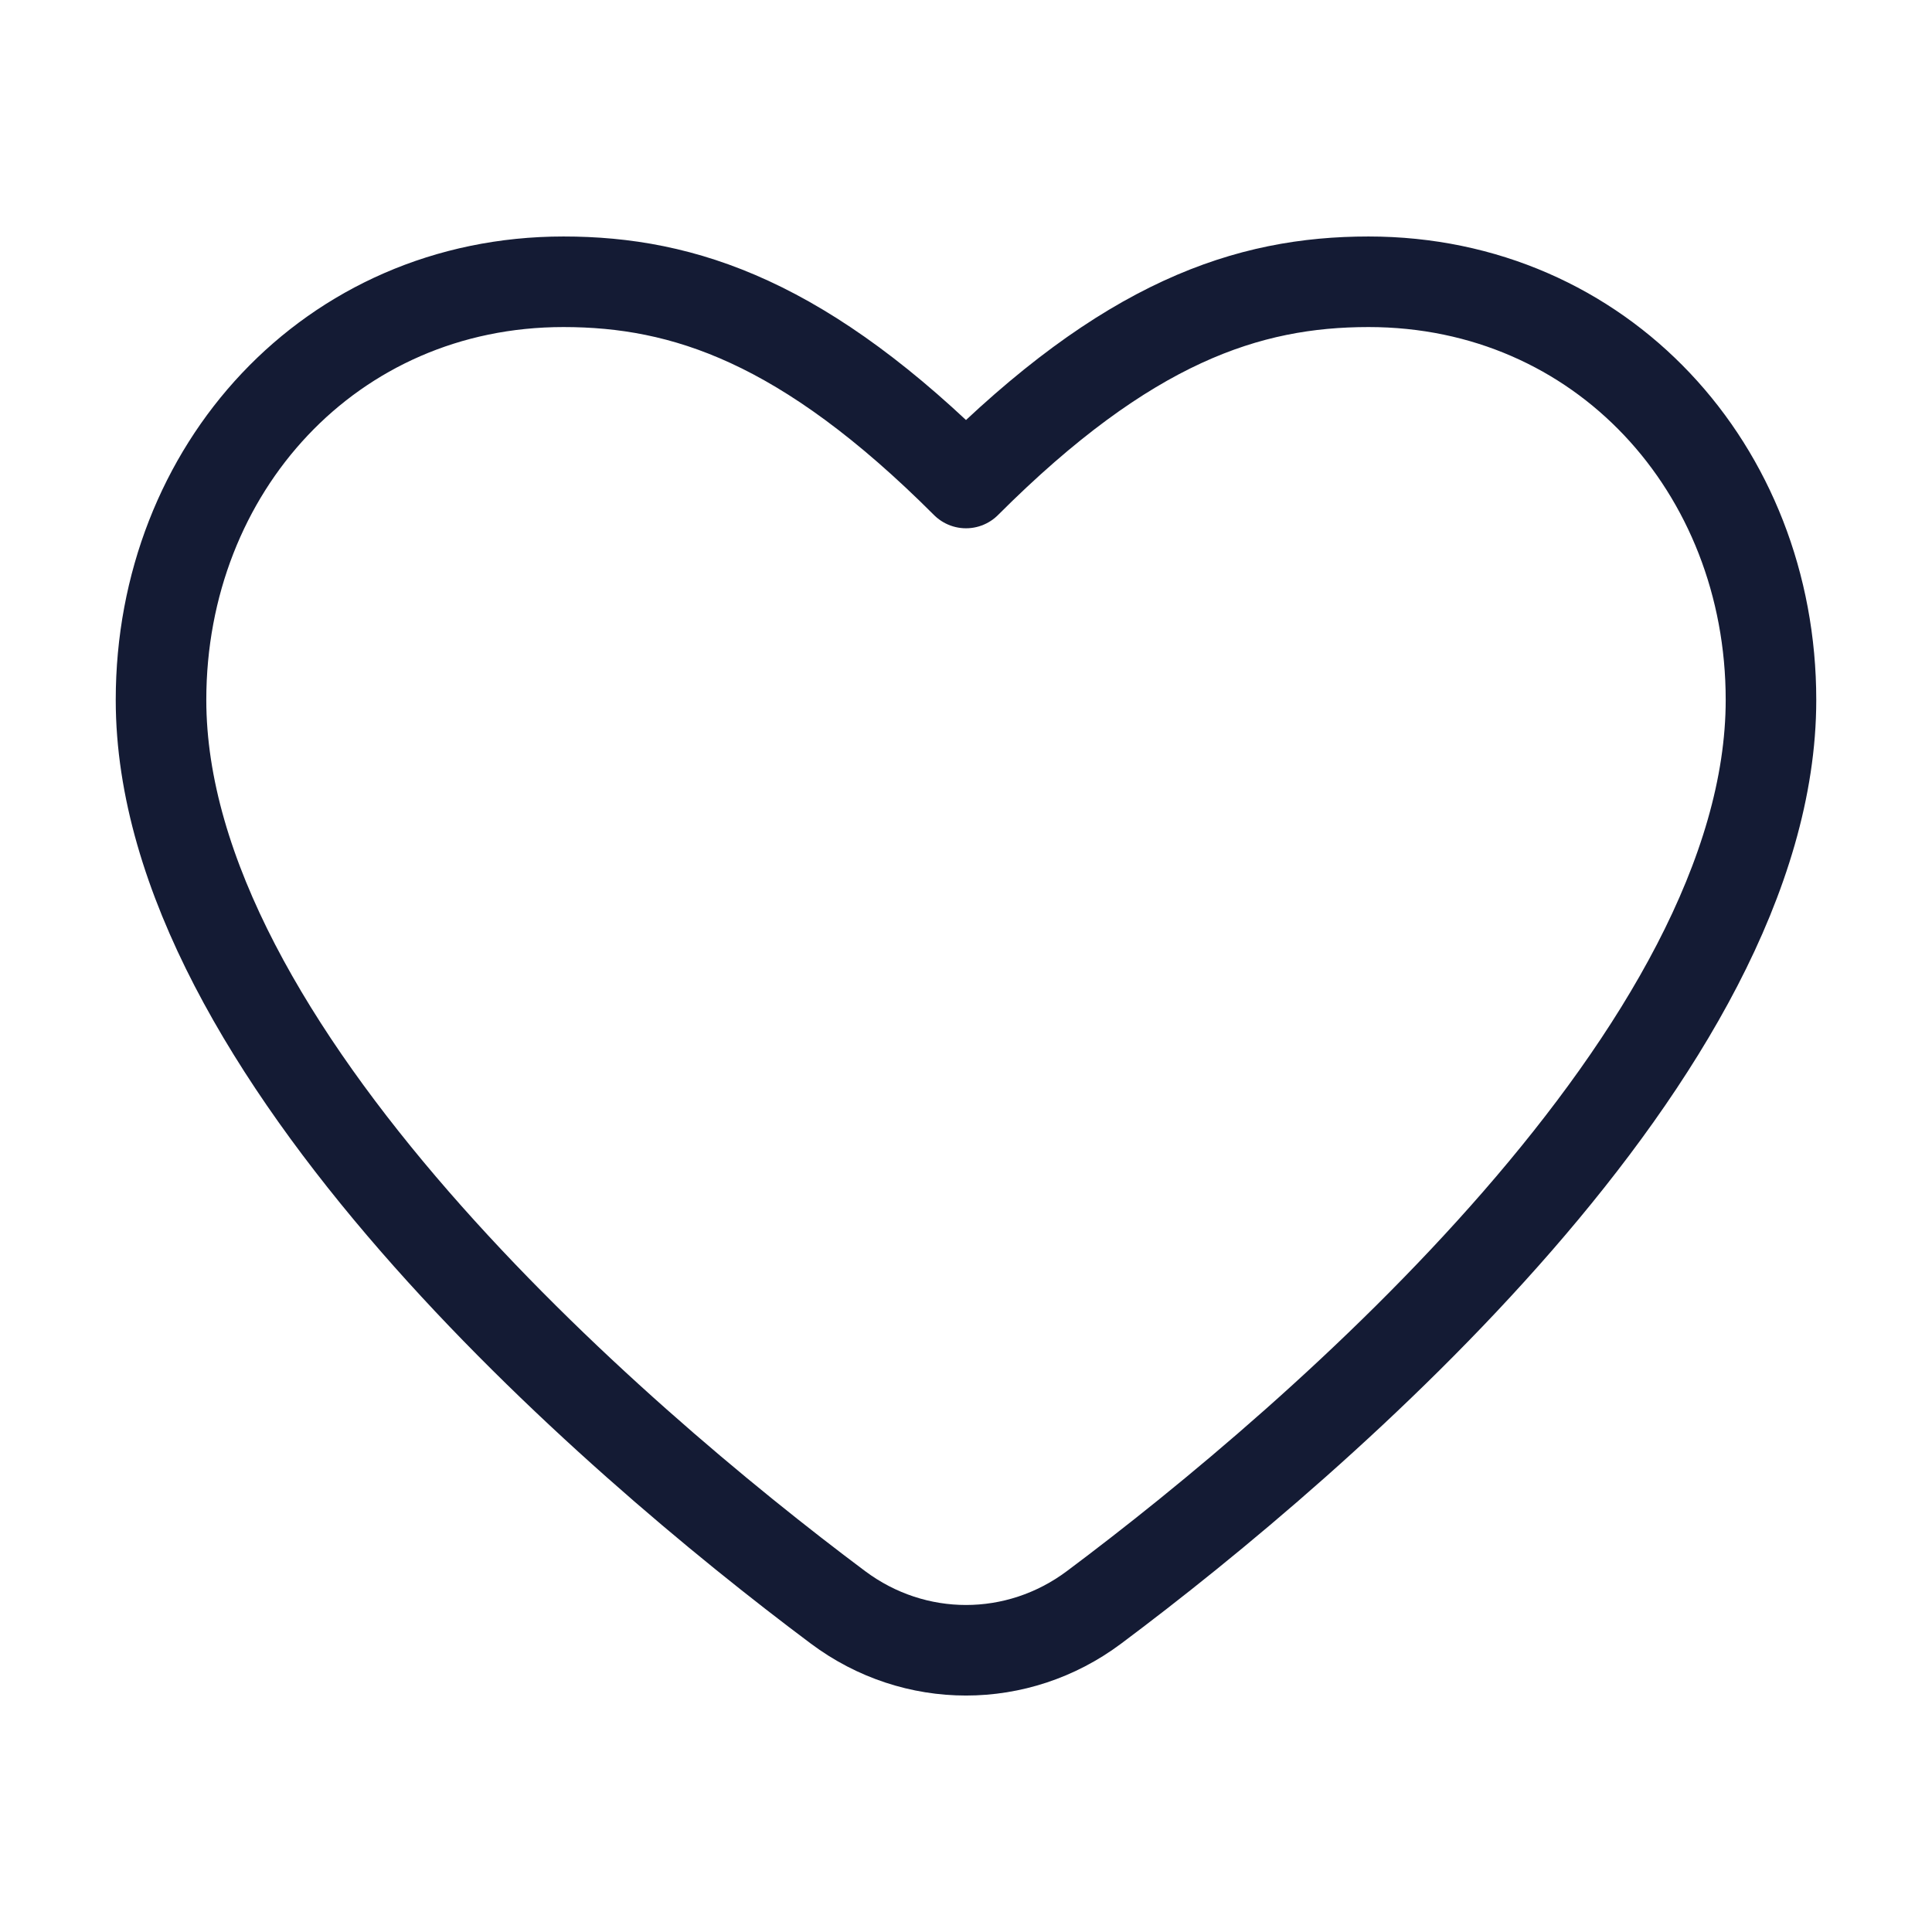
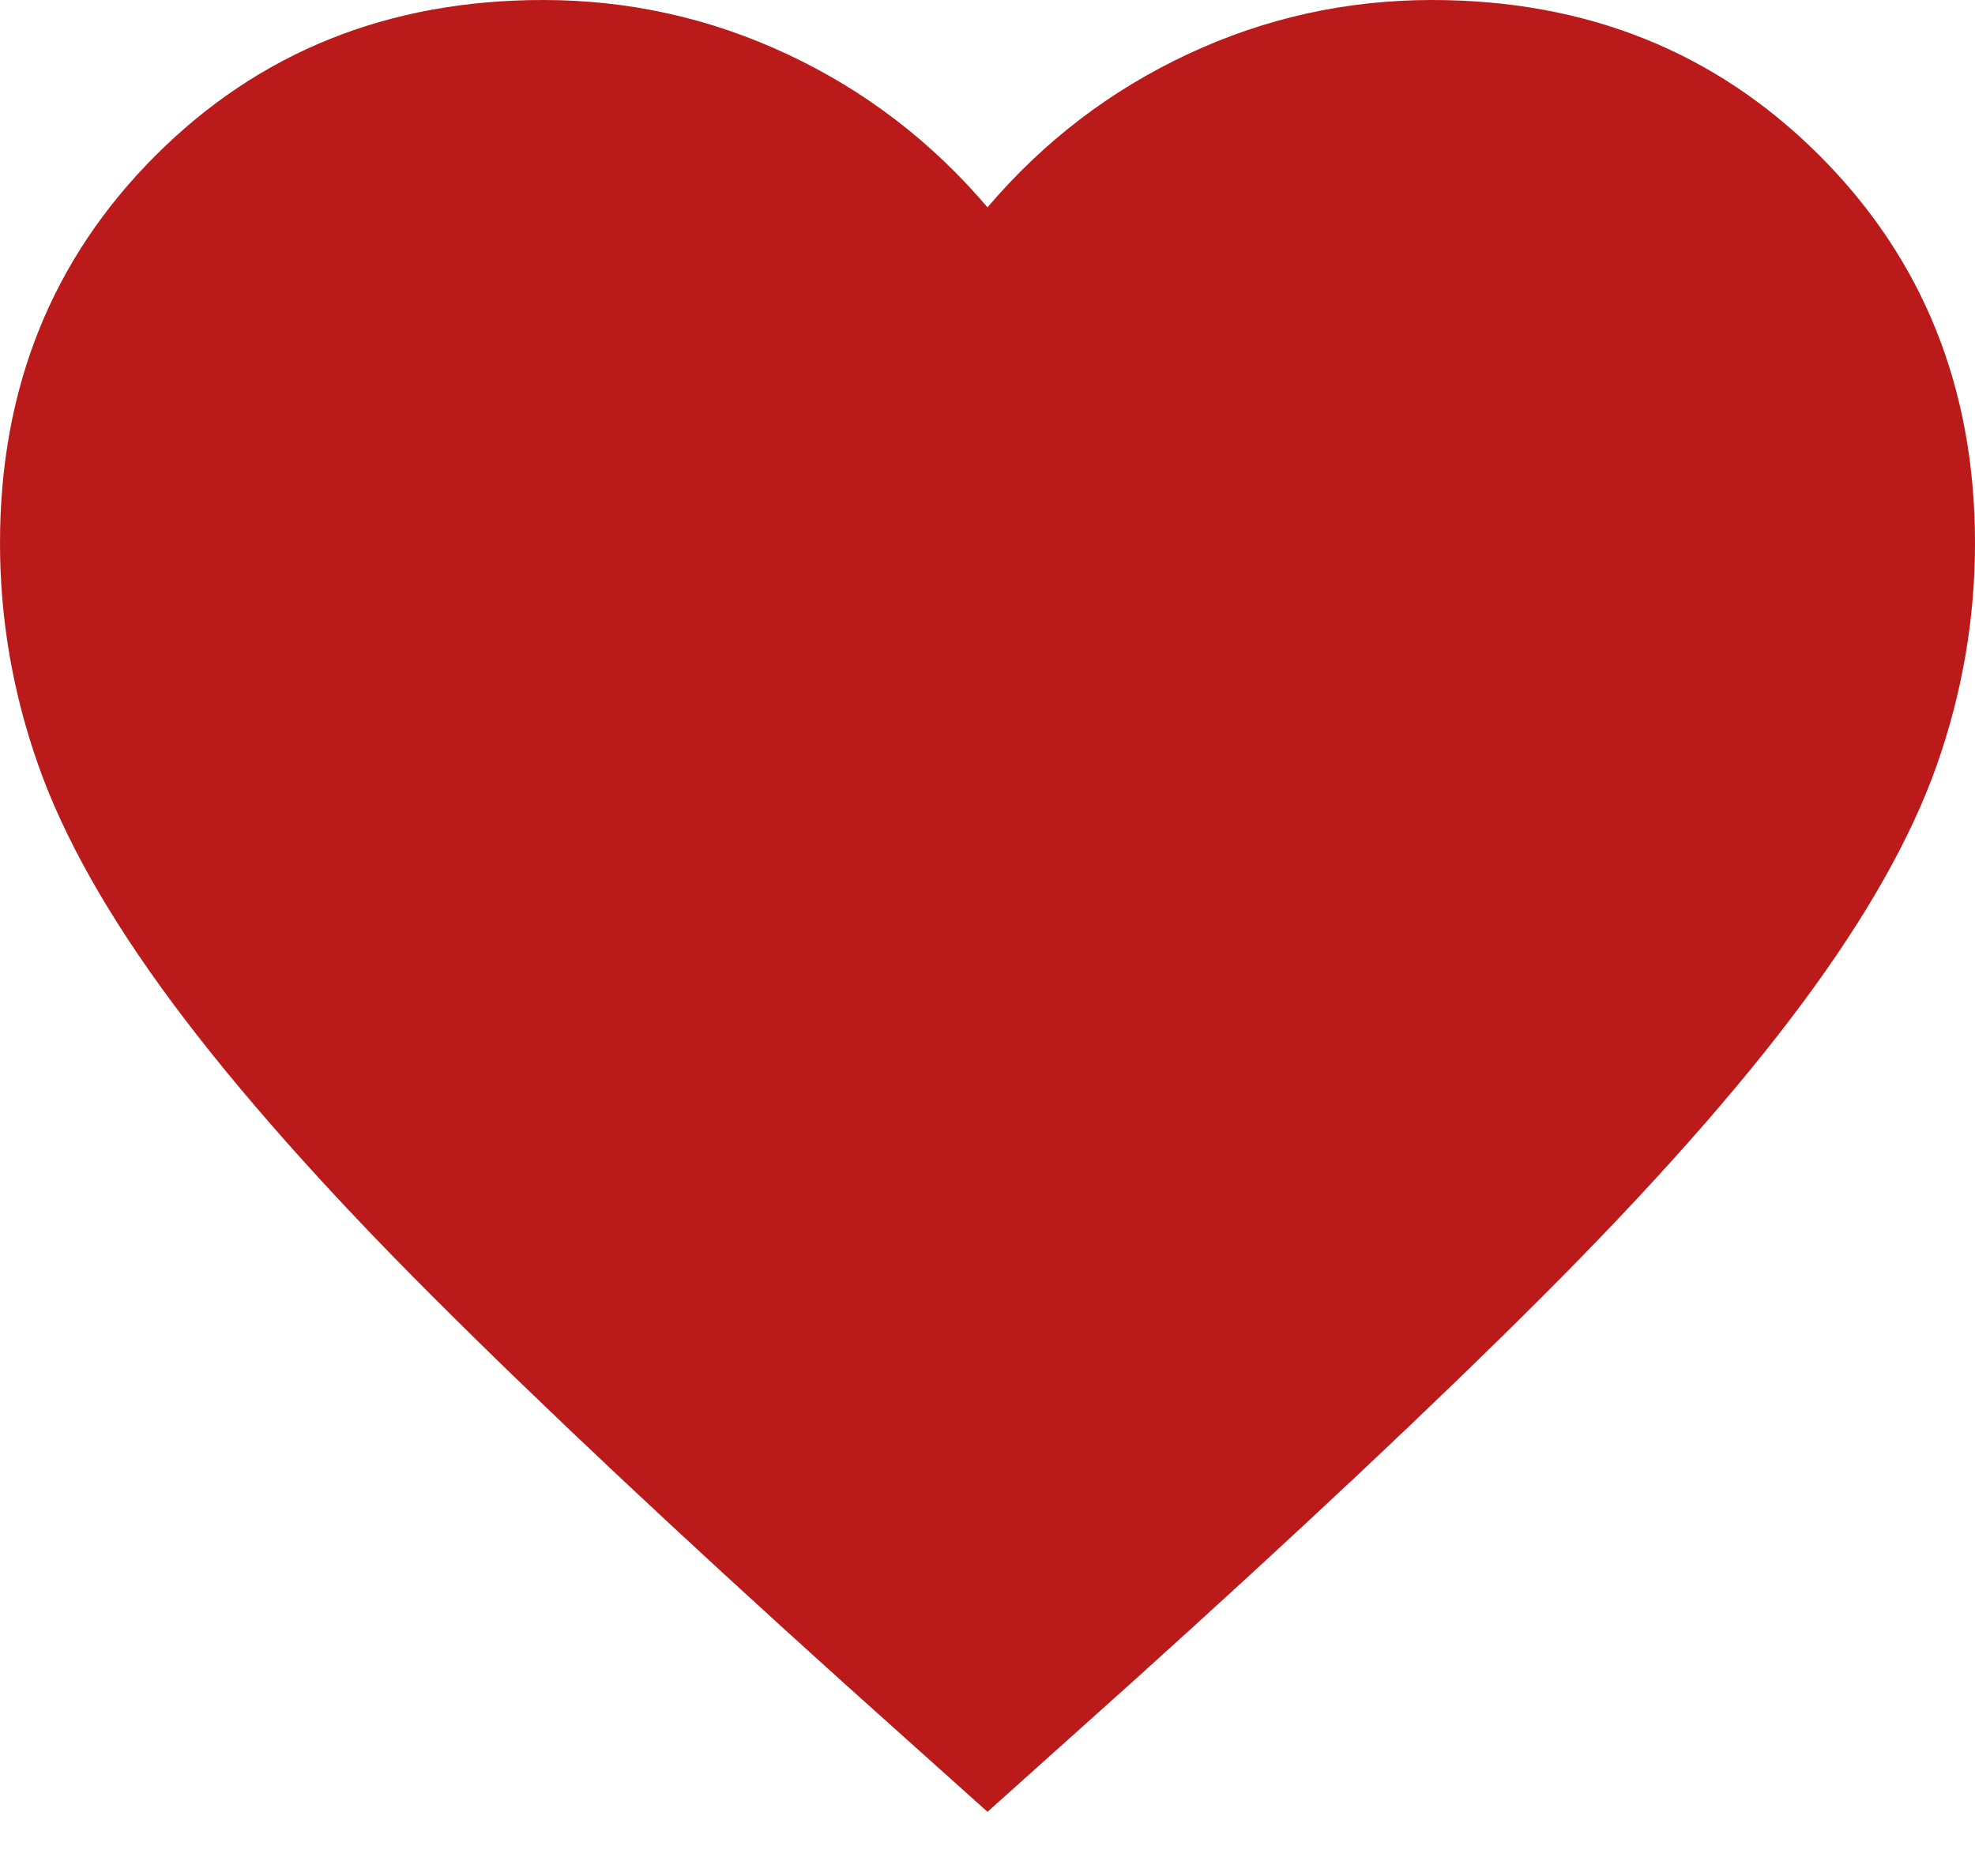
- <svg xmlns="http://www.w3.org/2000/svg" width="32" height="32" viewBox="0 0 32 32" fill="none">
-   <path d="M13.881 26.624C10.119 23.811 2.667 17.38 2.667 11.593C2.667 7.768 5.474 4.667 9.333 4.667C11.333 4.667 13.333 5.333 16 8C18.667 5.333 20.667 4.667 22.667 4.667C26.526 4.667 29.333 7.768 29.333 11.593C29.333 17.38 21.881 23.811 18.119 26.624C16.853 27.57 15.147 27.57 13.881 26.624Z" stroke="#141B34" stroke-width="1.5" stroke-linecap="round" stroke-linejoin="round" />
+ <svg xmlns="http://www.w3.org/2000/svg" width="20" height="19" viewBox="0 0 20 19" fill="none">
+   <path d="M10 18.35L8.55 17.05C6.867 15.533 5.475 14.225 4.375 13.125C3.275 12.025 2.4 11.037 1.75 10.162C1.1 9.287 0.646 8.483 0.388 7.75C0.129 7.017 0 6.267 0 5.5C0 3.933 0.525 2.625 1.575 1.575C2.625 0.525 3.933 0 5.5 0C6.367 0 7.192 0.183 7.975 0.55C8.758 0.917 9.433 1.433 10 2.1C10.567 1.433 11.242 0.917 12.025 0.55C12.808 0.183 13.633 0 14.5 0C16.067 0 17.375 0.525 18.425 1.575C19.475 2.625 20 3.933 20 5.5C20 6.267 19.871 7.017 19.613 7.75C19.354 8.483 18.9 9.287 18.25 10.162C17.6 11.037 16.725 12.025 15.625 13.125C14.525 14.225 13.133 15.533 11.45 17.05L10 18.35Z" fill="#BA1A1A" />
</svg>
